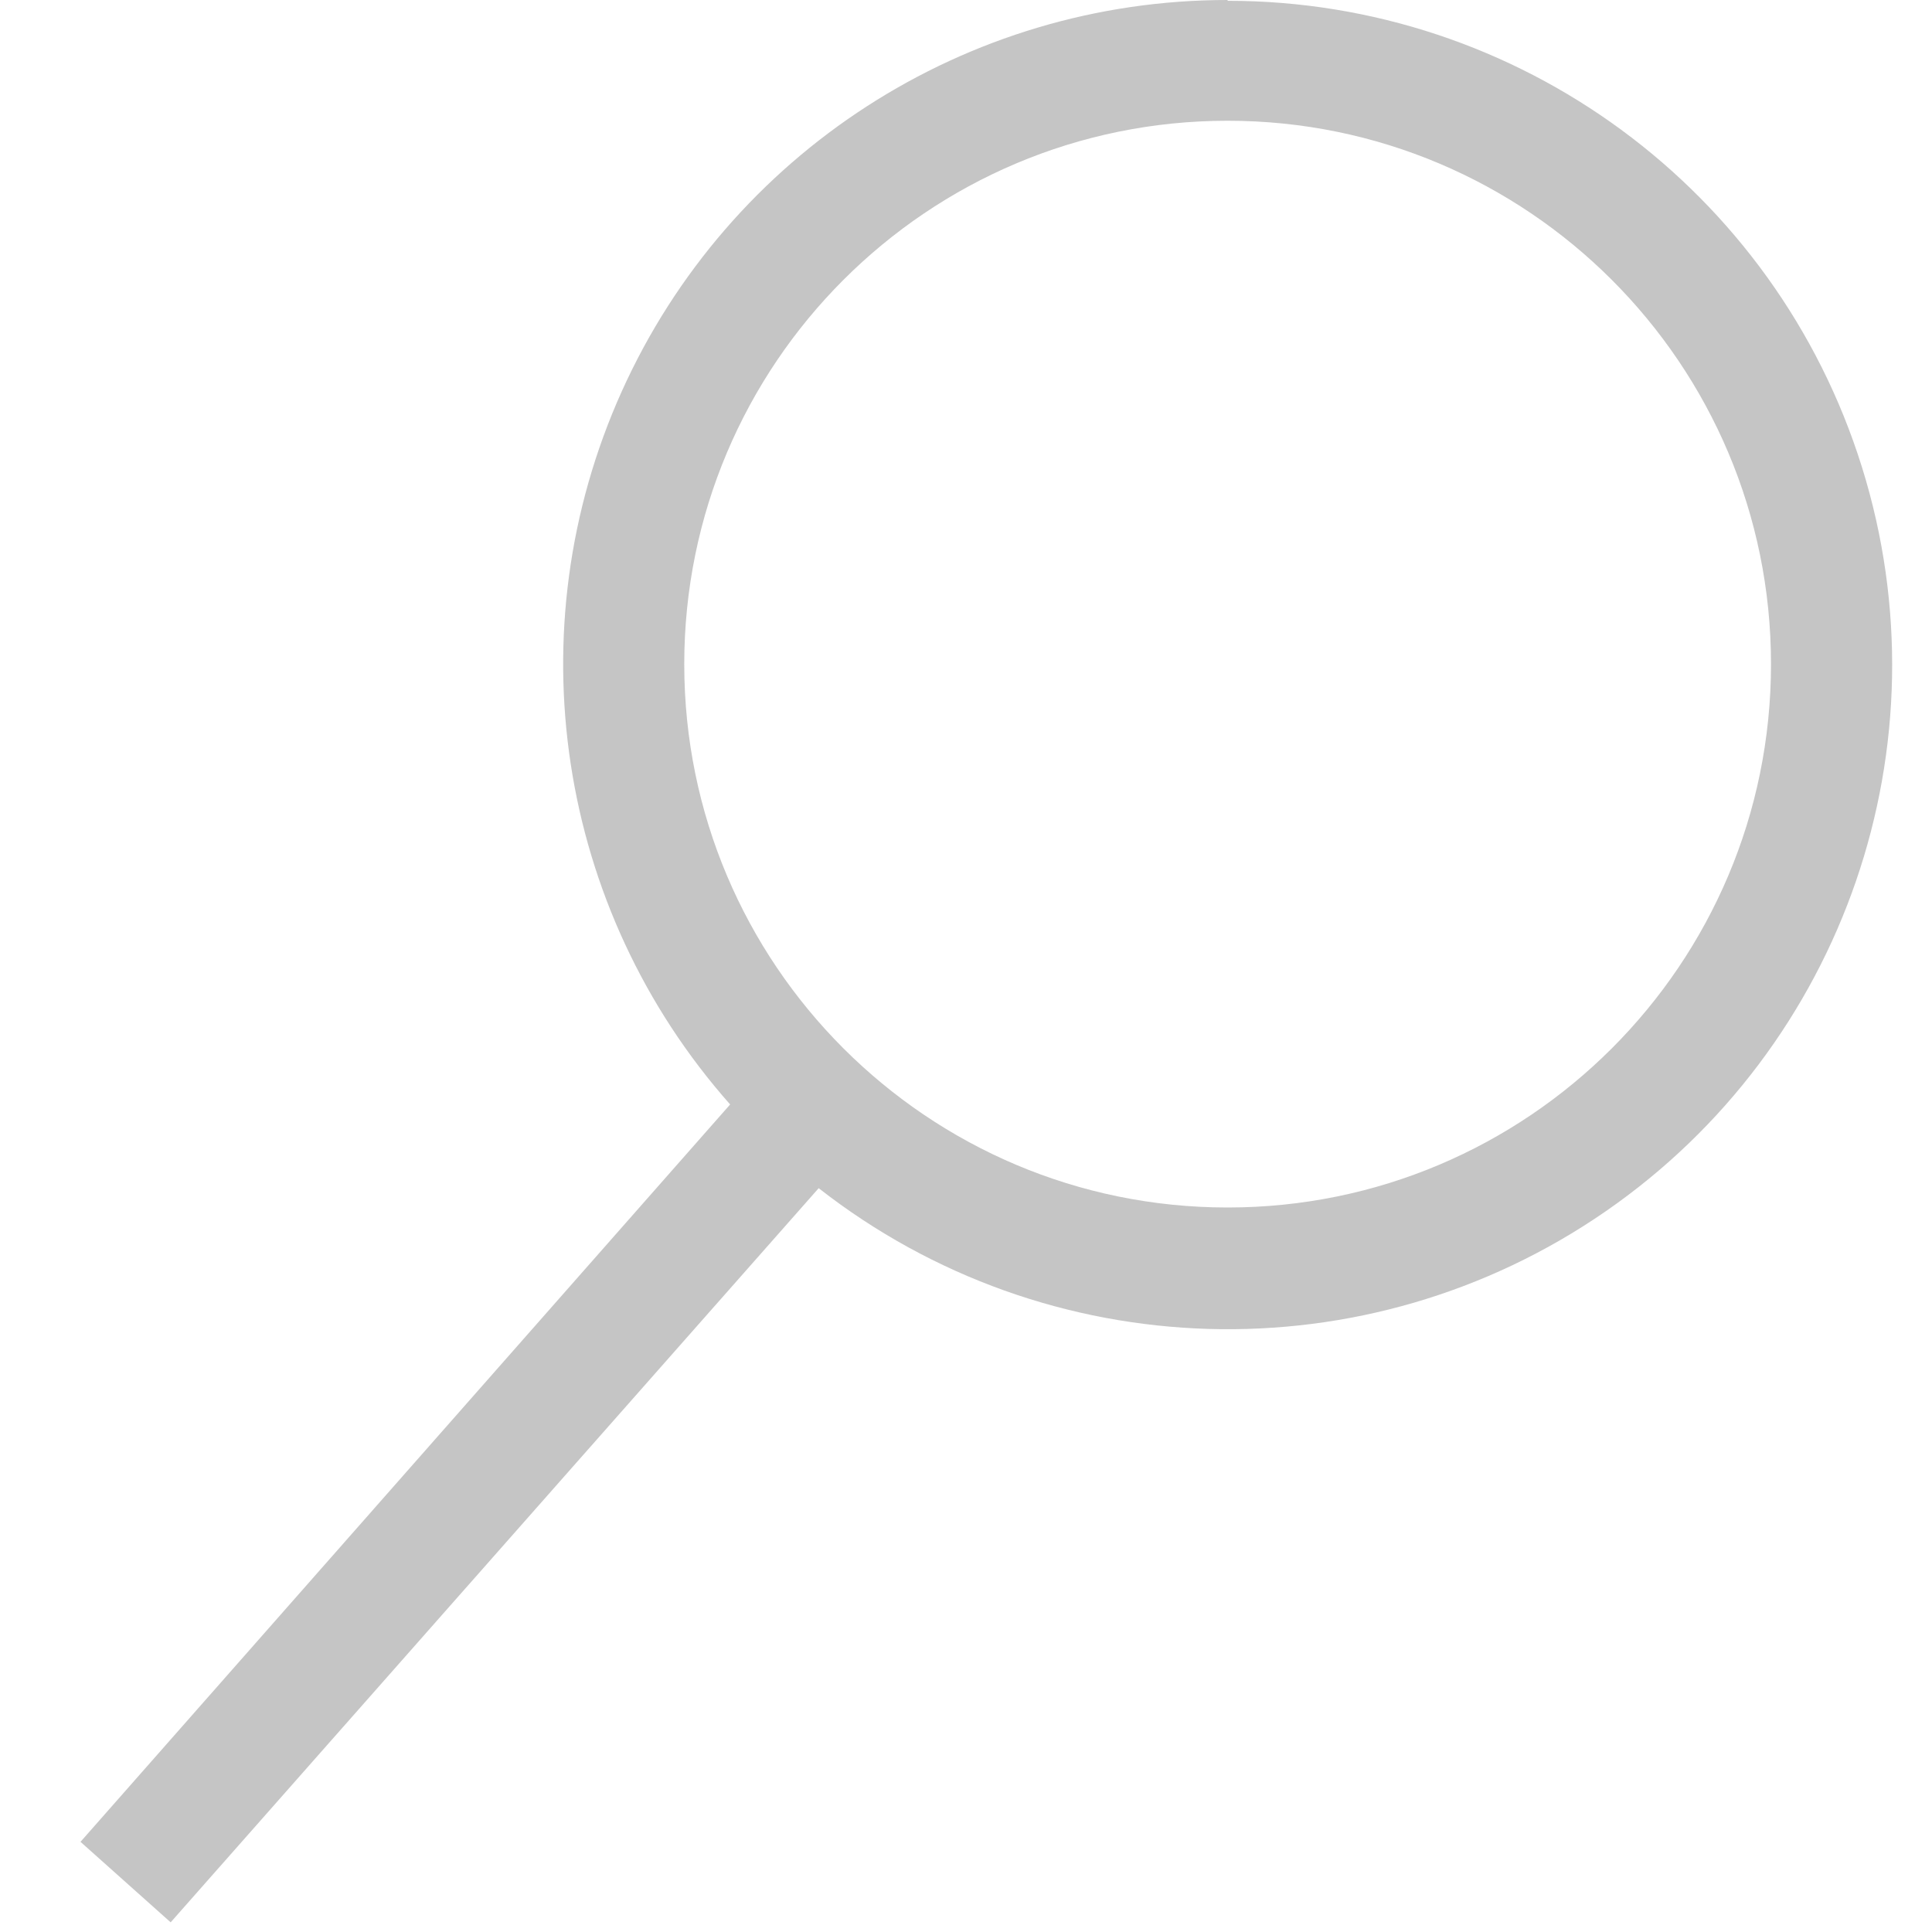
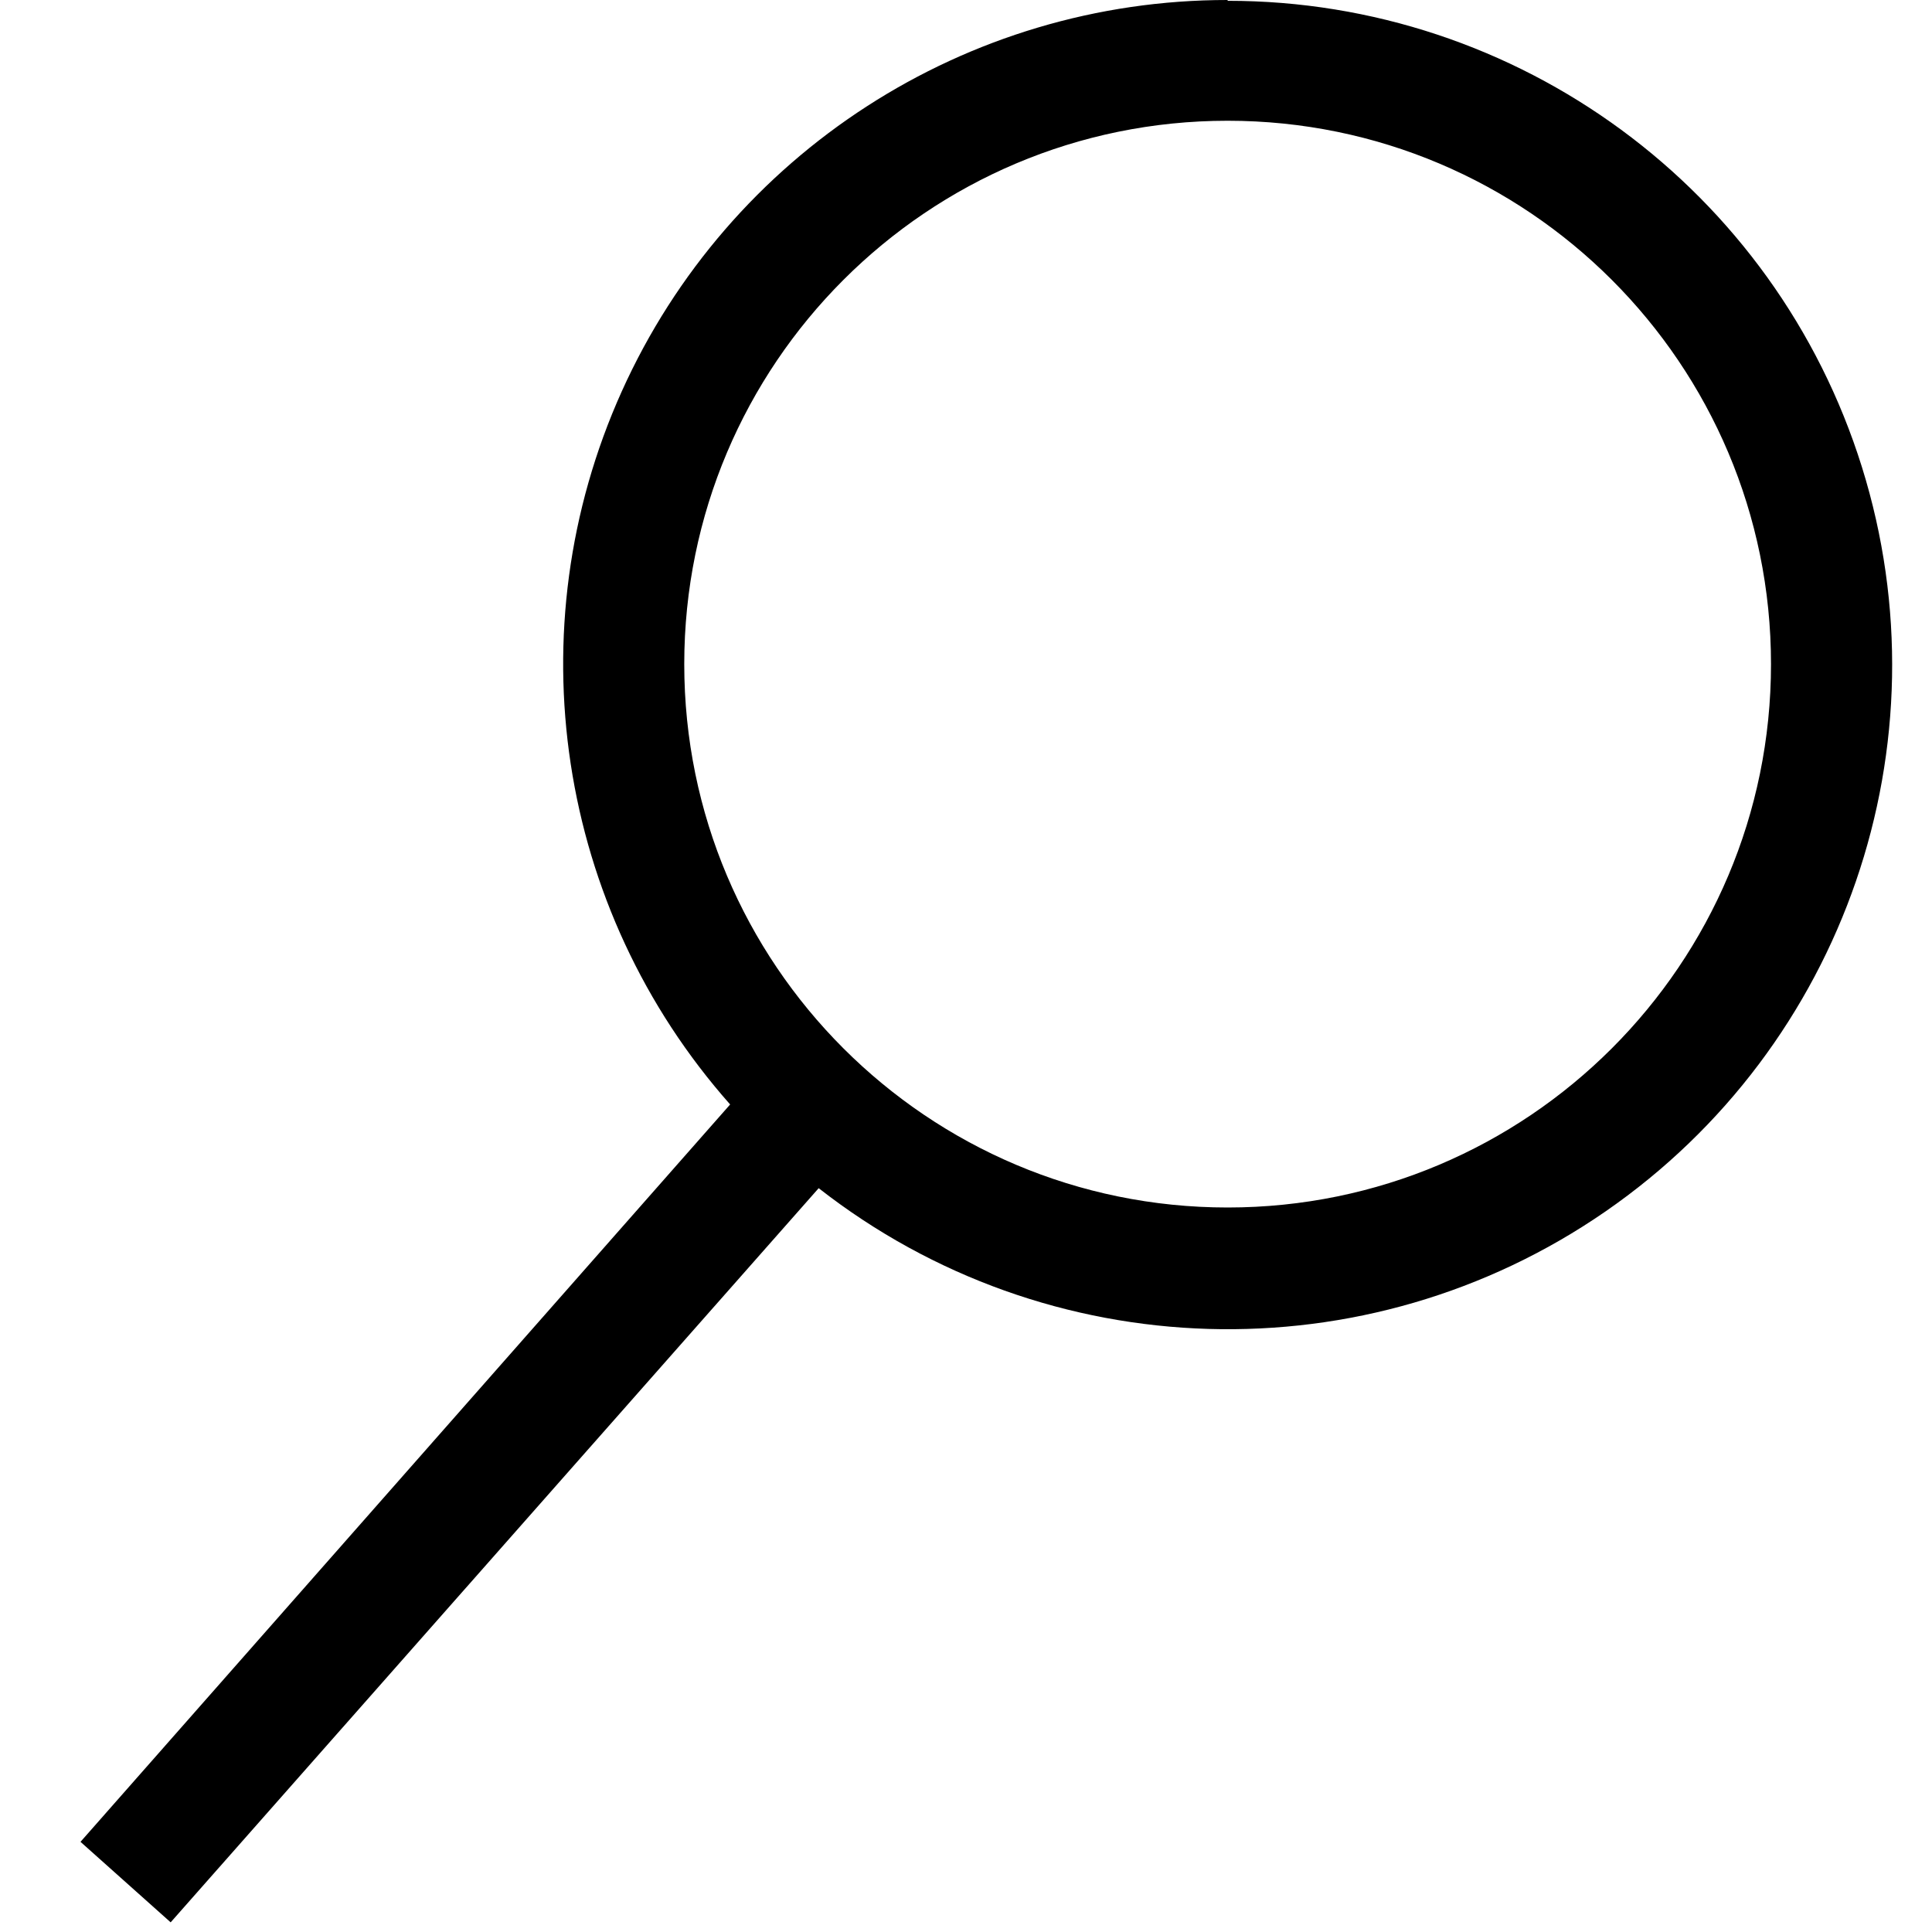
<svg xmlns="http://www.w3.org/2000/svg" width="24" height="24" fill="none">
-   <path d="M15.25 0a8.25 8.25 0 0 0-6.18 13.72L1 22.88l1.12 1 8.05-9.12A8.251 8.251 0 1 0 15.25.01V0Zm0 15a6.75 6.75 0 1 1 0-13.5 6.75 6.75 0 0 1 0 13.5Z" fill="#C5C5C5" />
+   <path d="M15.25 0a8.25 8.25 0 0 0-6.18 13.72L1 22.88l1.12 1 8.05-9.12A8.251 8.251 0 1 0 15.25.01V0Zm0 15a6.75 6.75 0 1 1 0-13.5 6.75 6.75 0 0 1 0 13.5Z" fill="currentColor" />
</svg>
